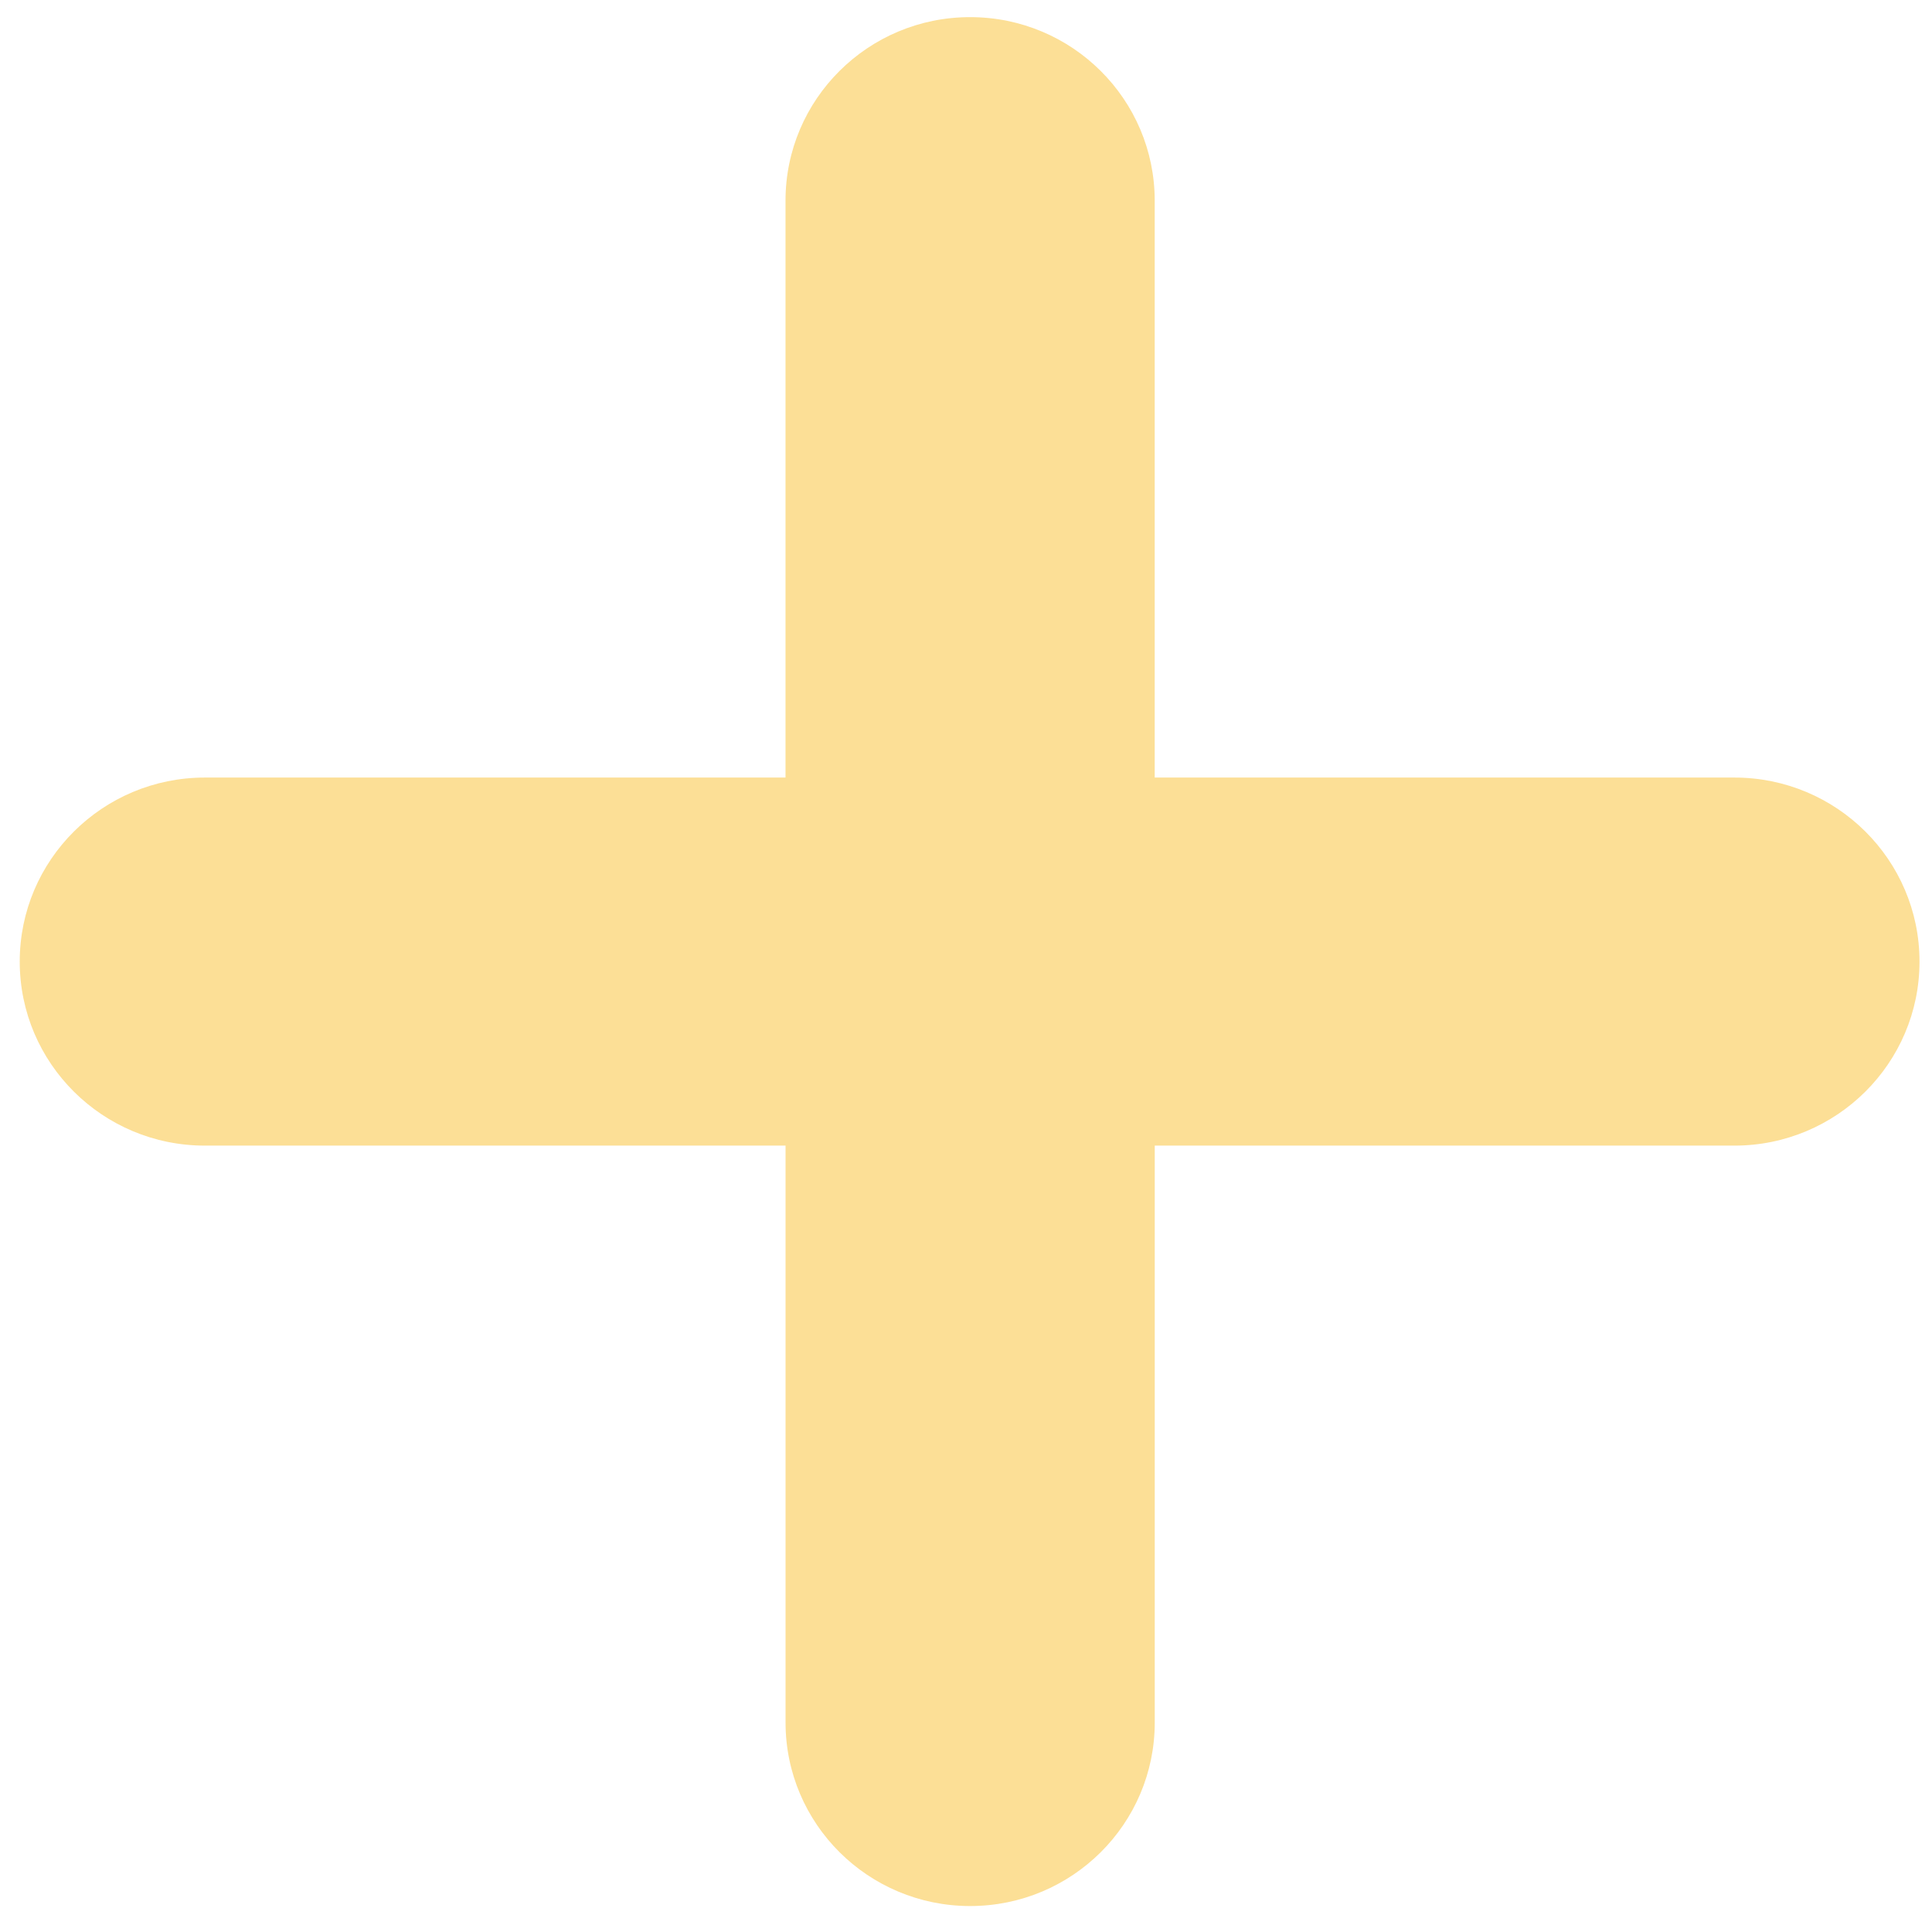
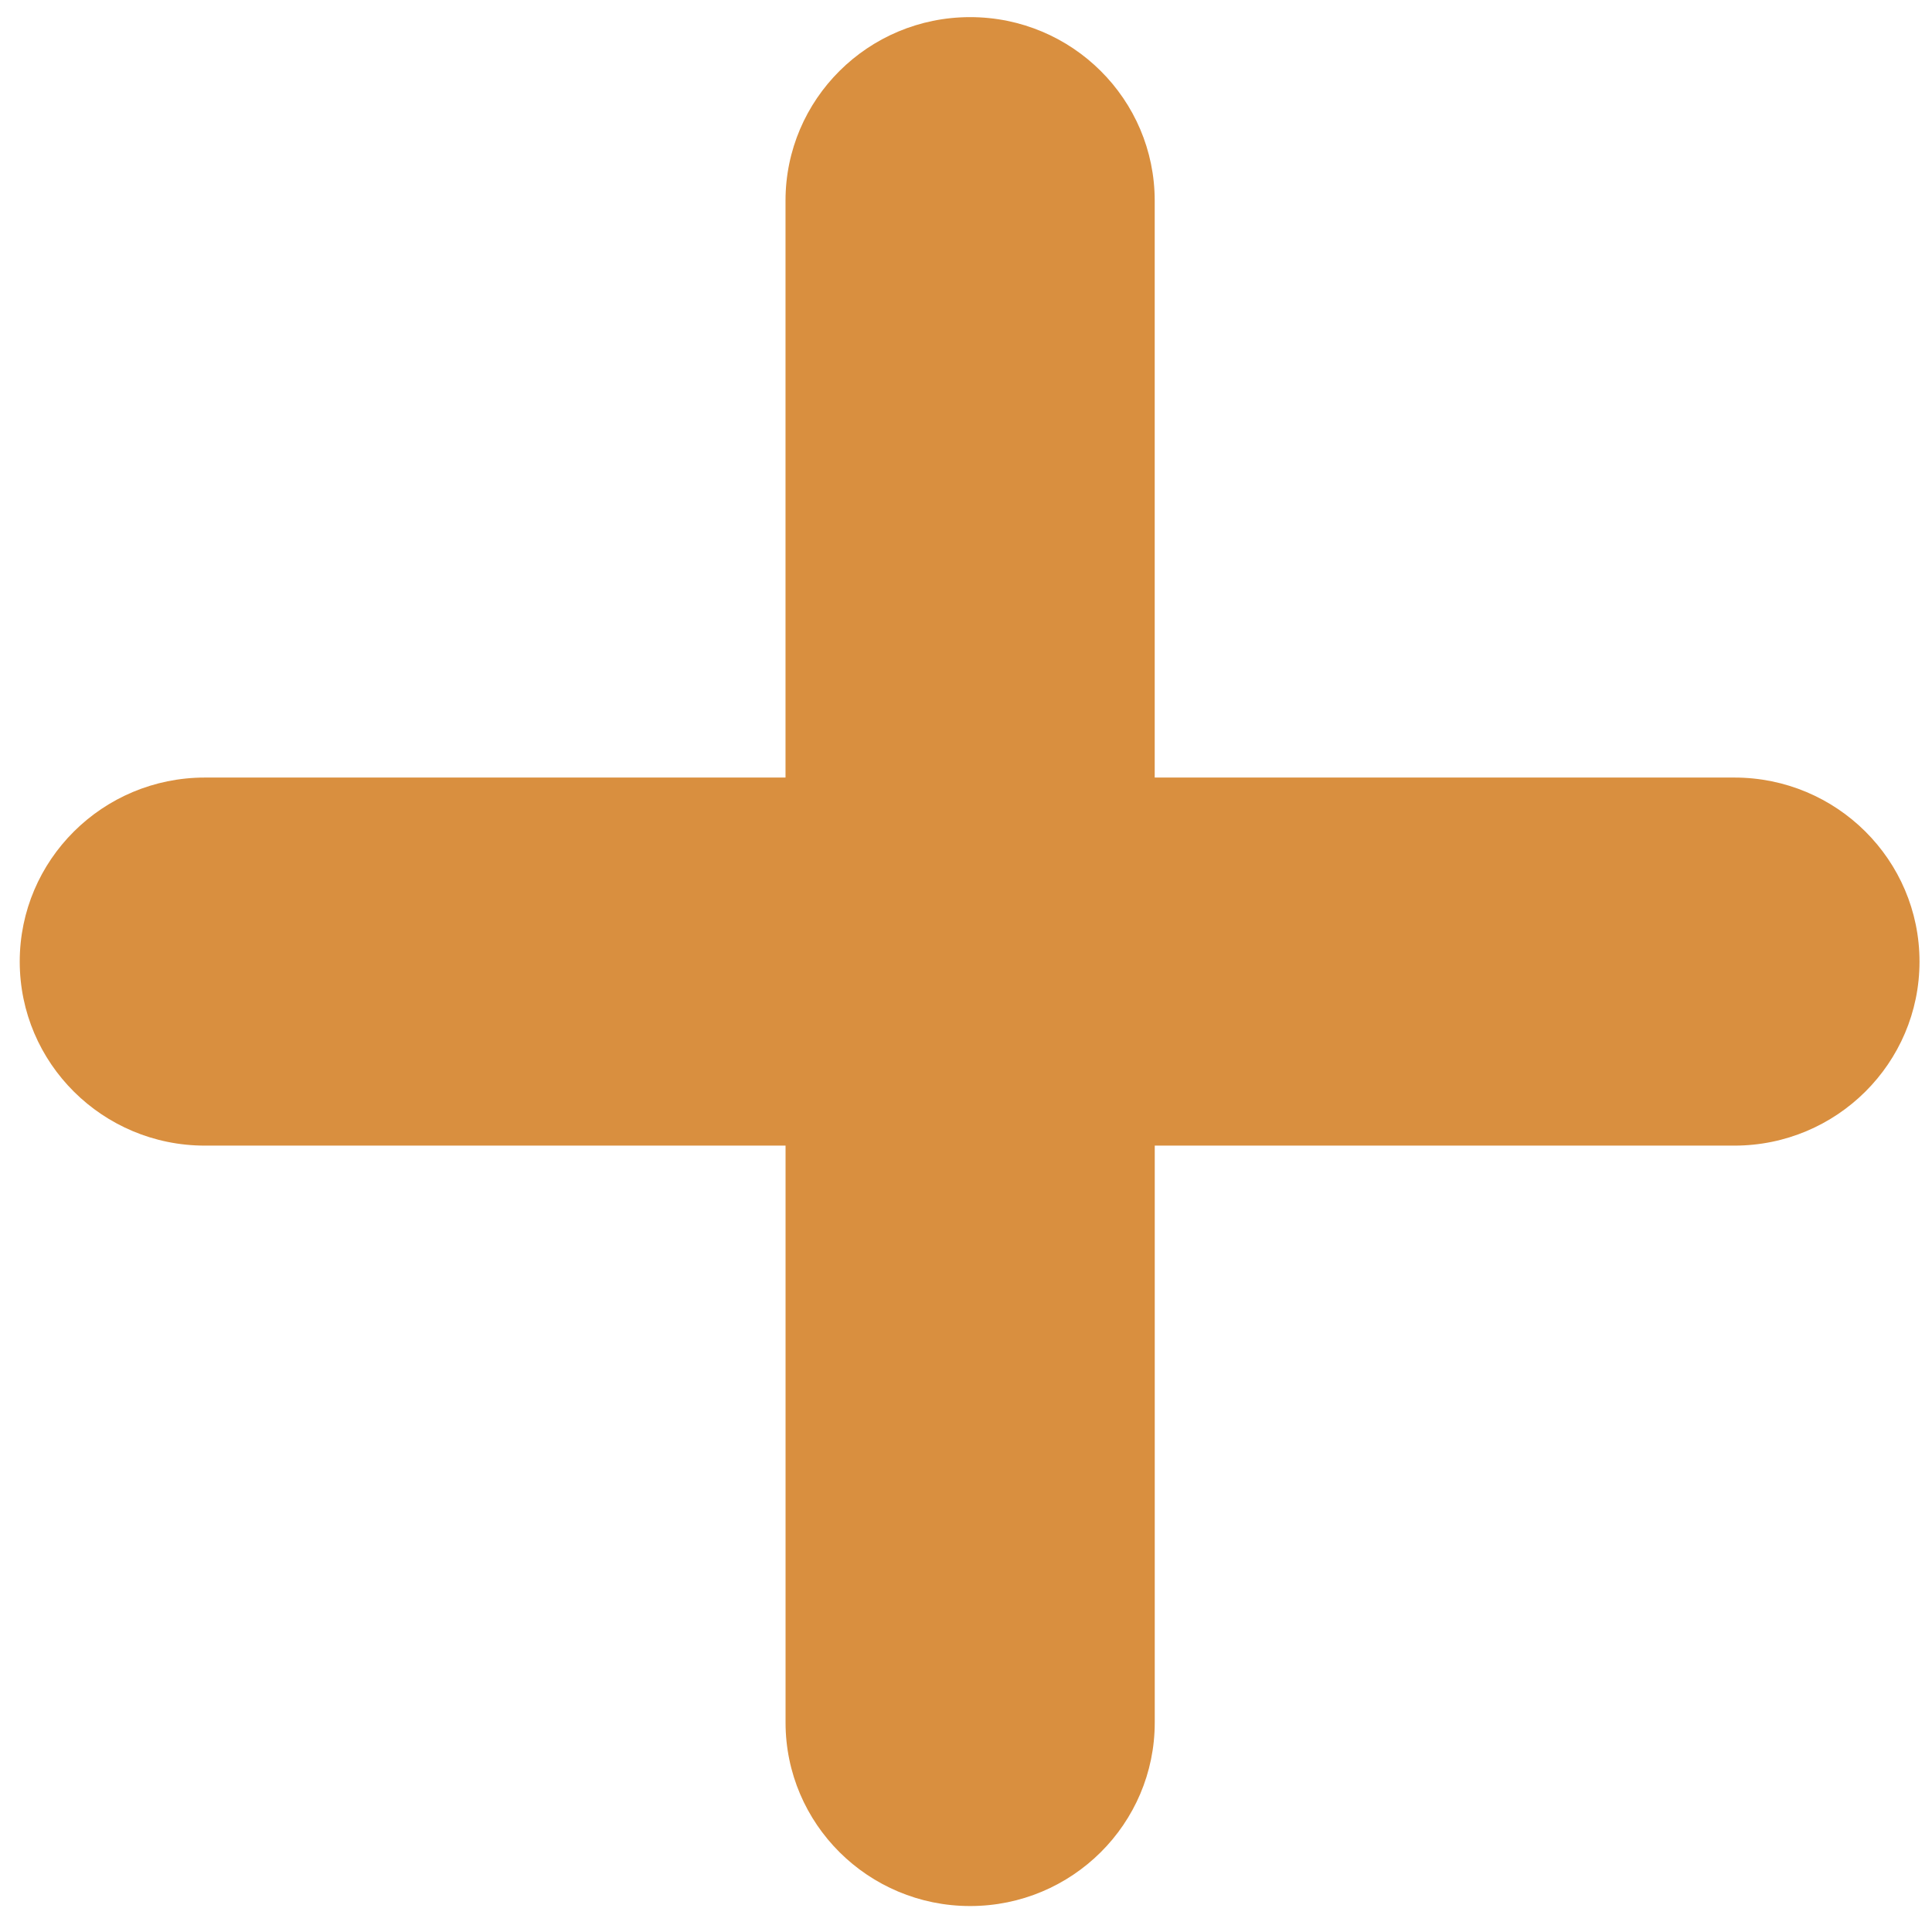
<svg xmlns="http://www.w3.org/2000/svg" id="Capa_1" version="1.1" viewBox="0 0 512 512">
  <defs>
    <style>
      .st0 {
-         fill: #fcdf96;
+         fill: #d98f3f;
      }
    </style>
  </defs>
  <path class="st0" d="M459.62,206.05h-153.61V53.18c0-26.86-21.9-48.64-48.92-48.64s-48.92,21.78-48.92,48.64v152.88H54.29c-27.09,0-49.06,21.84-49.06,48.77s21.96,48.77,49.06,48.77h153.89v152.88c0,26.86,21.9,48.64,48.92,48.64s48.92-21.78,48.92-48.64v-152.88h153.61c27.09,0,49.06-21.84,49.06-48.77s-21.96-48.77-49.06-48.77Z" />
</svg>
